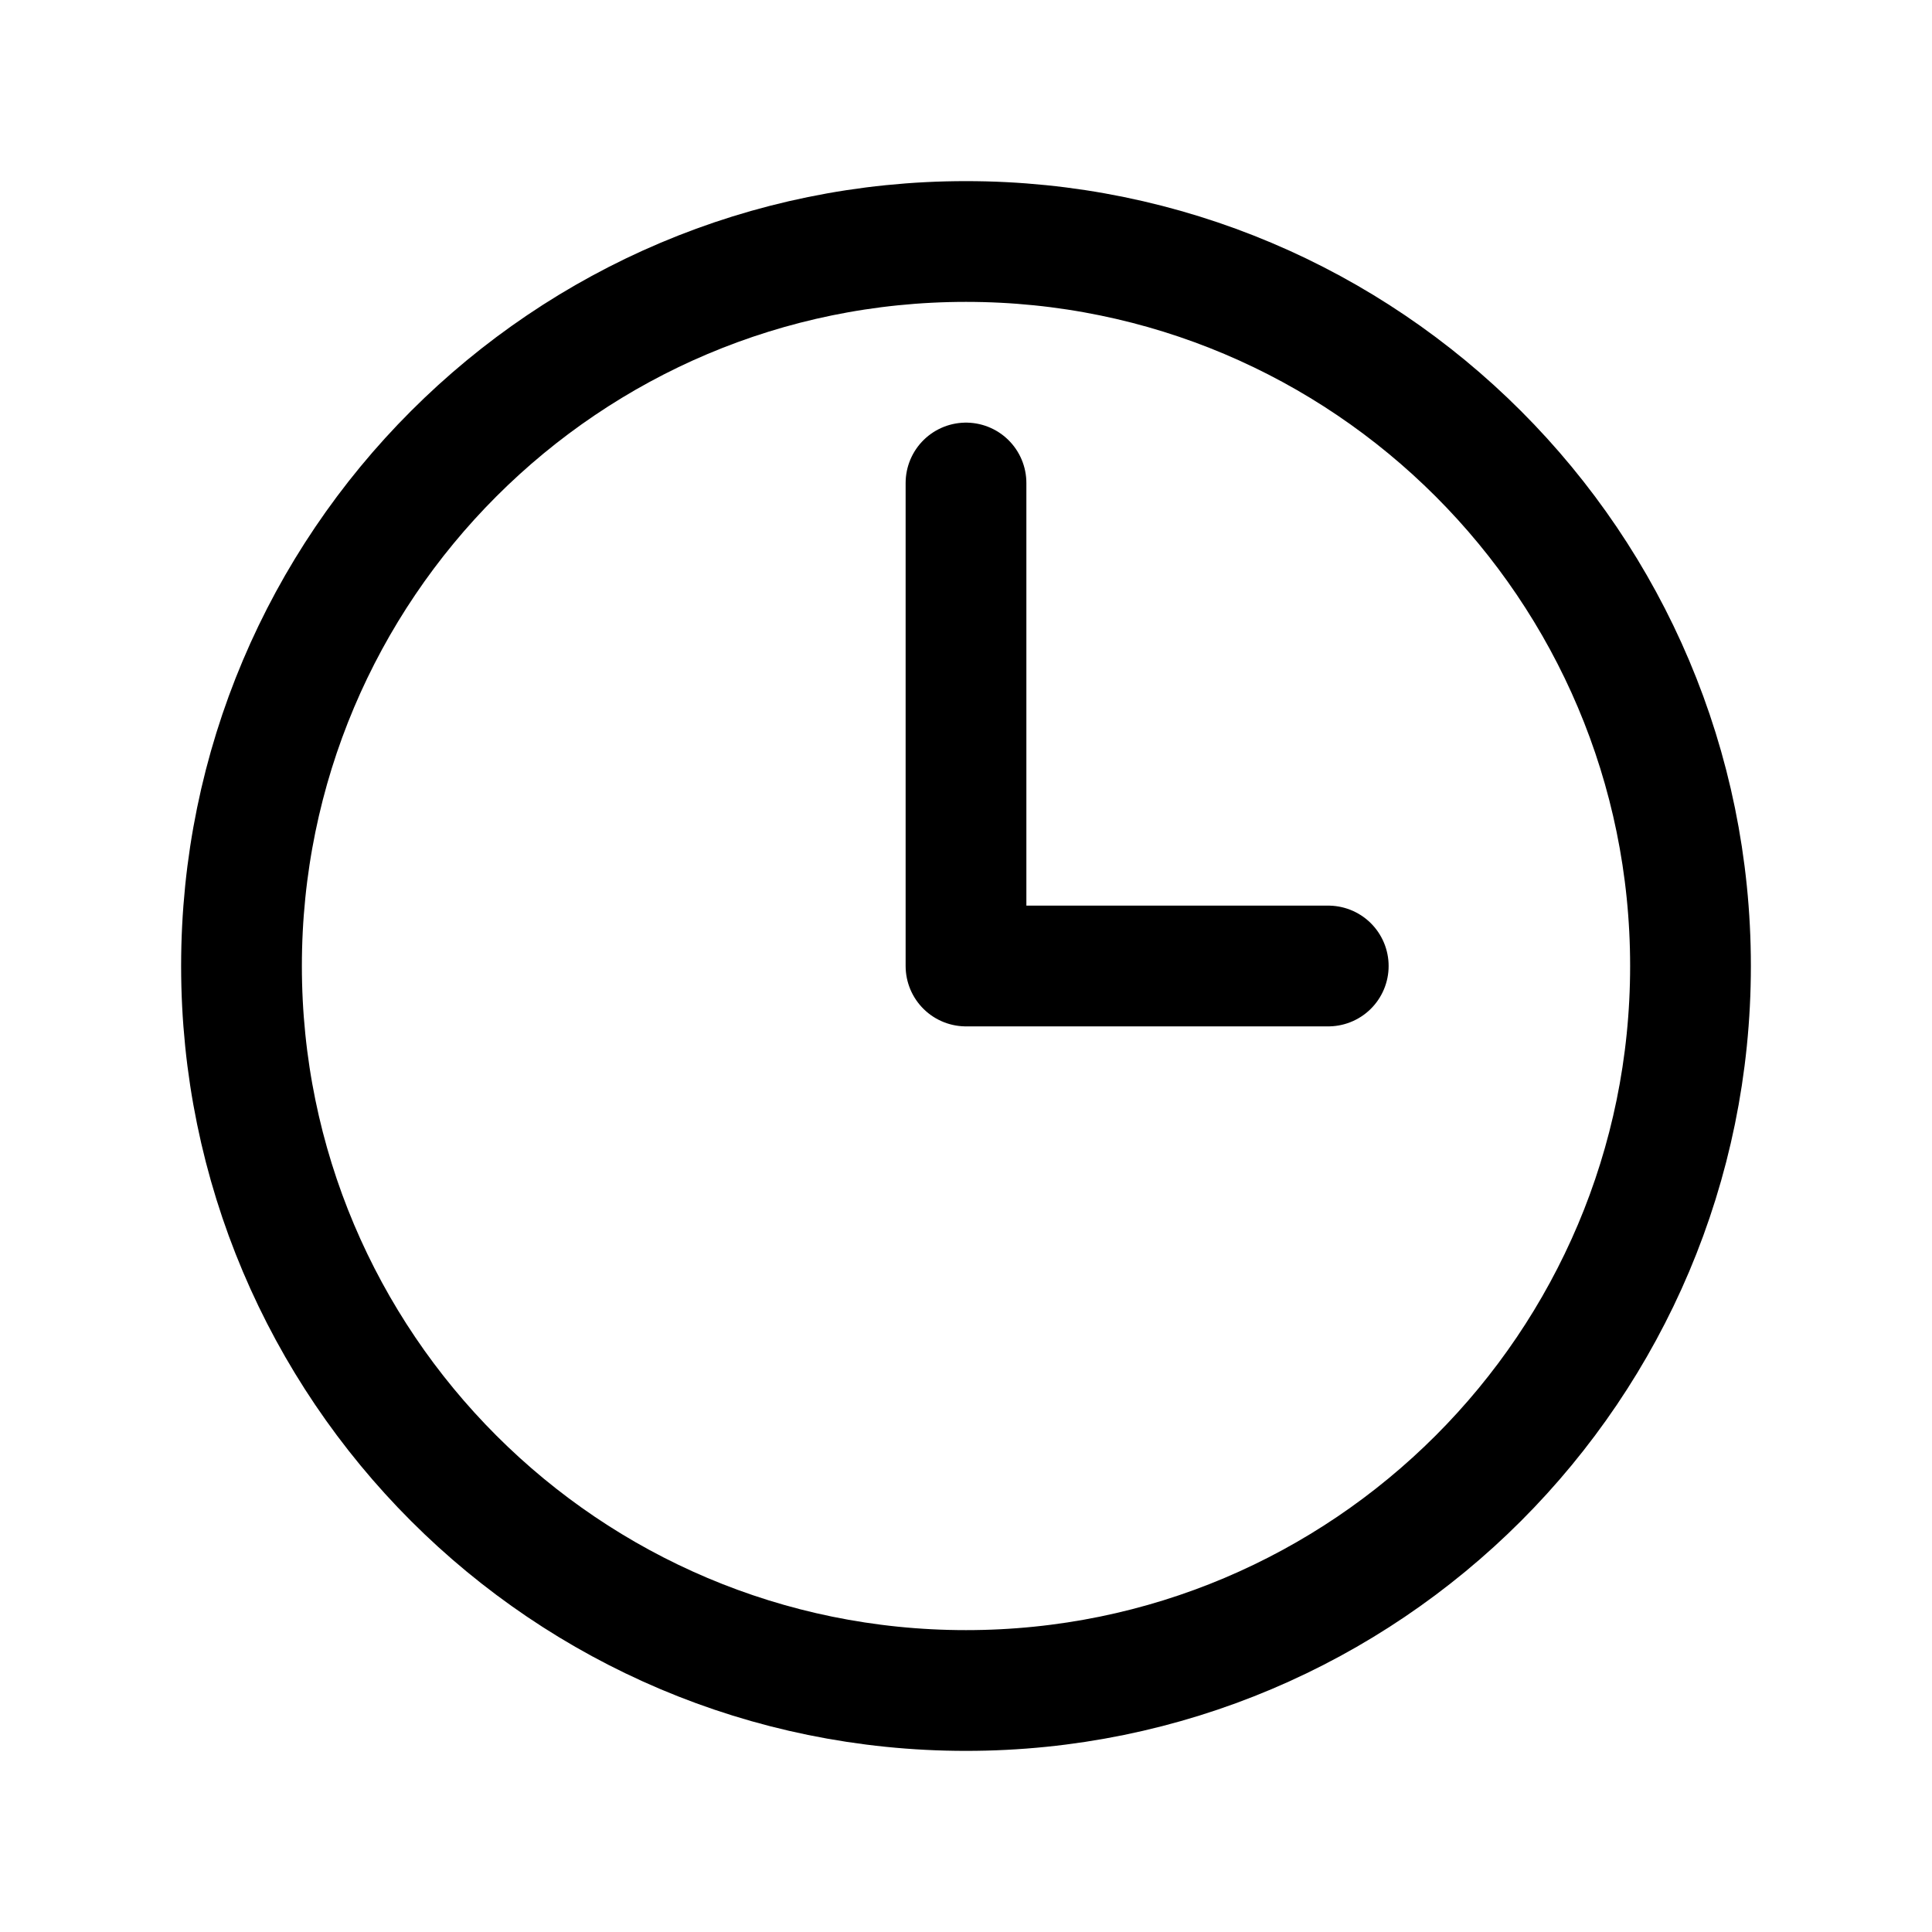
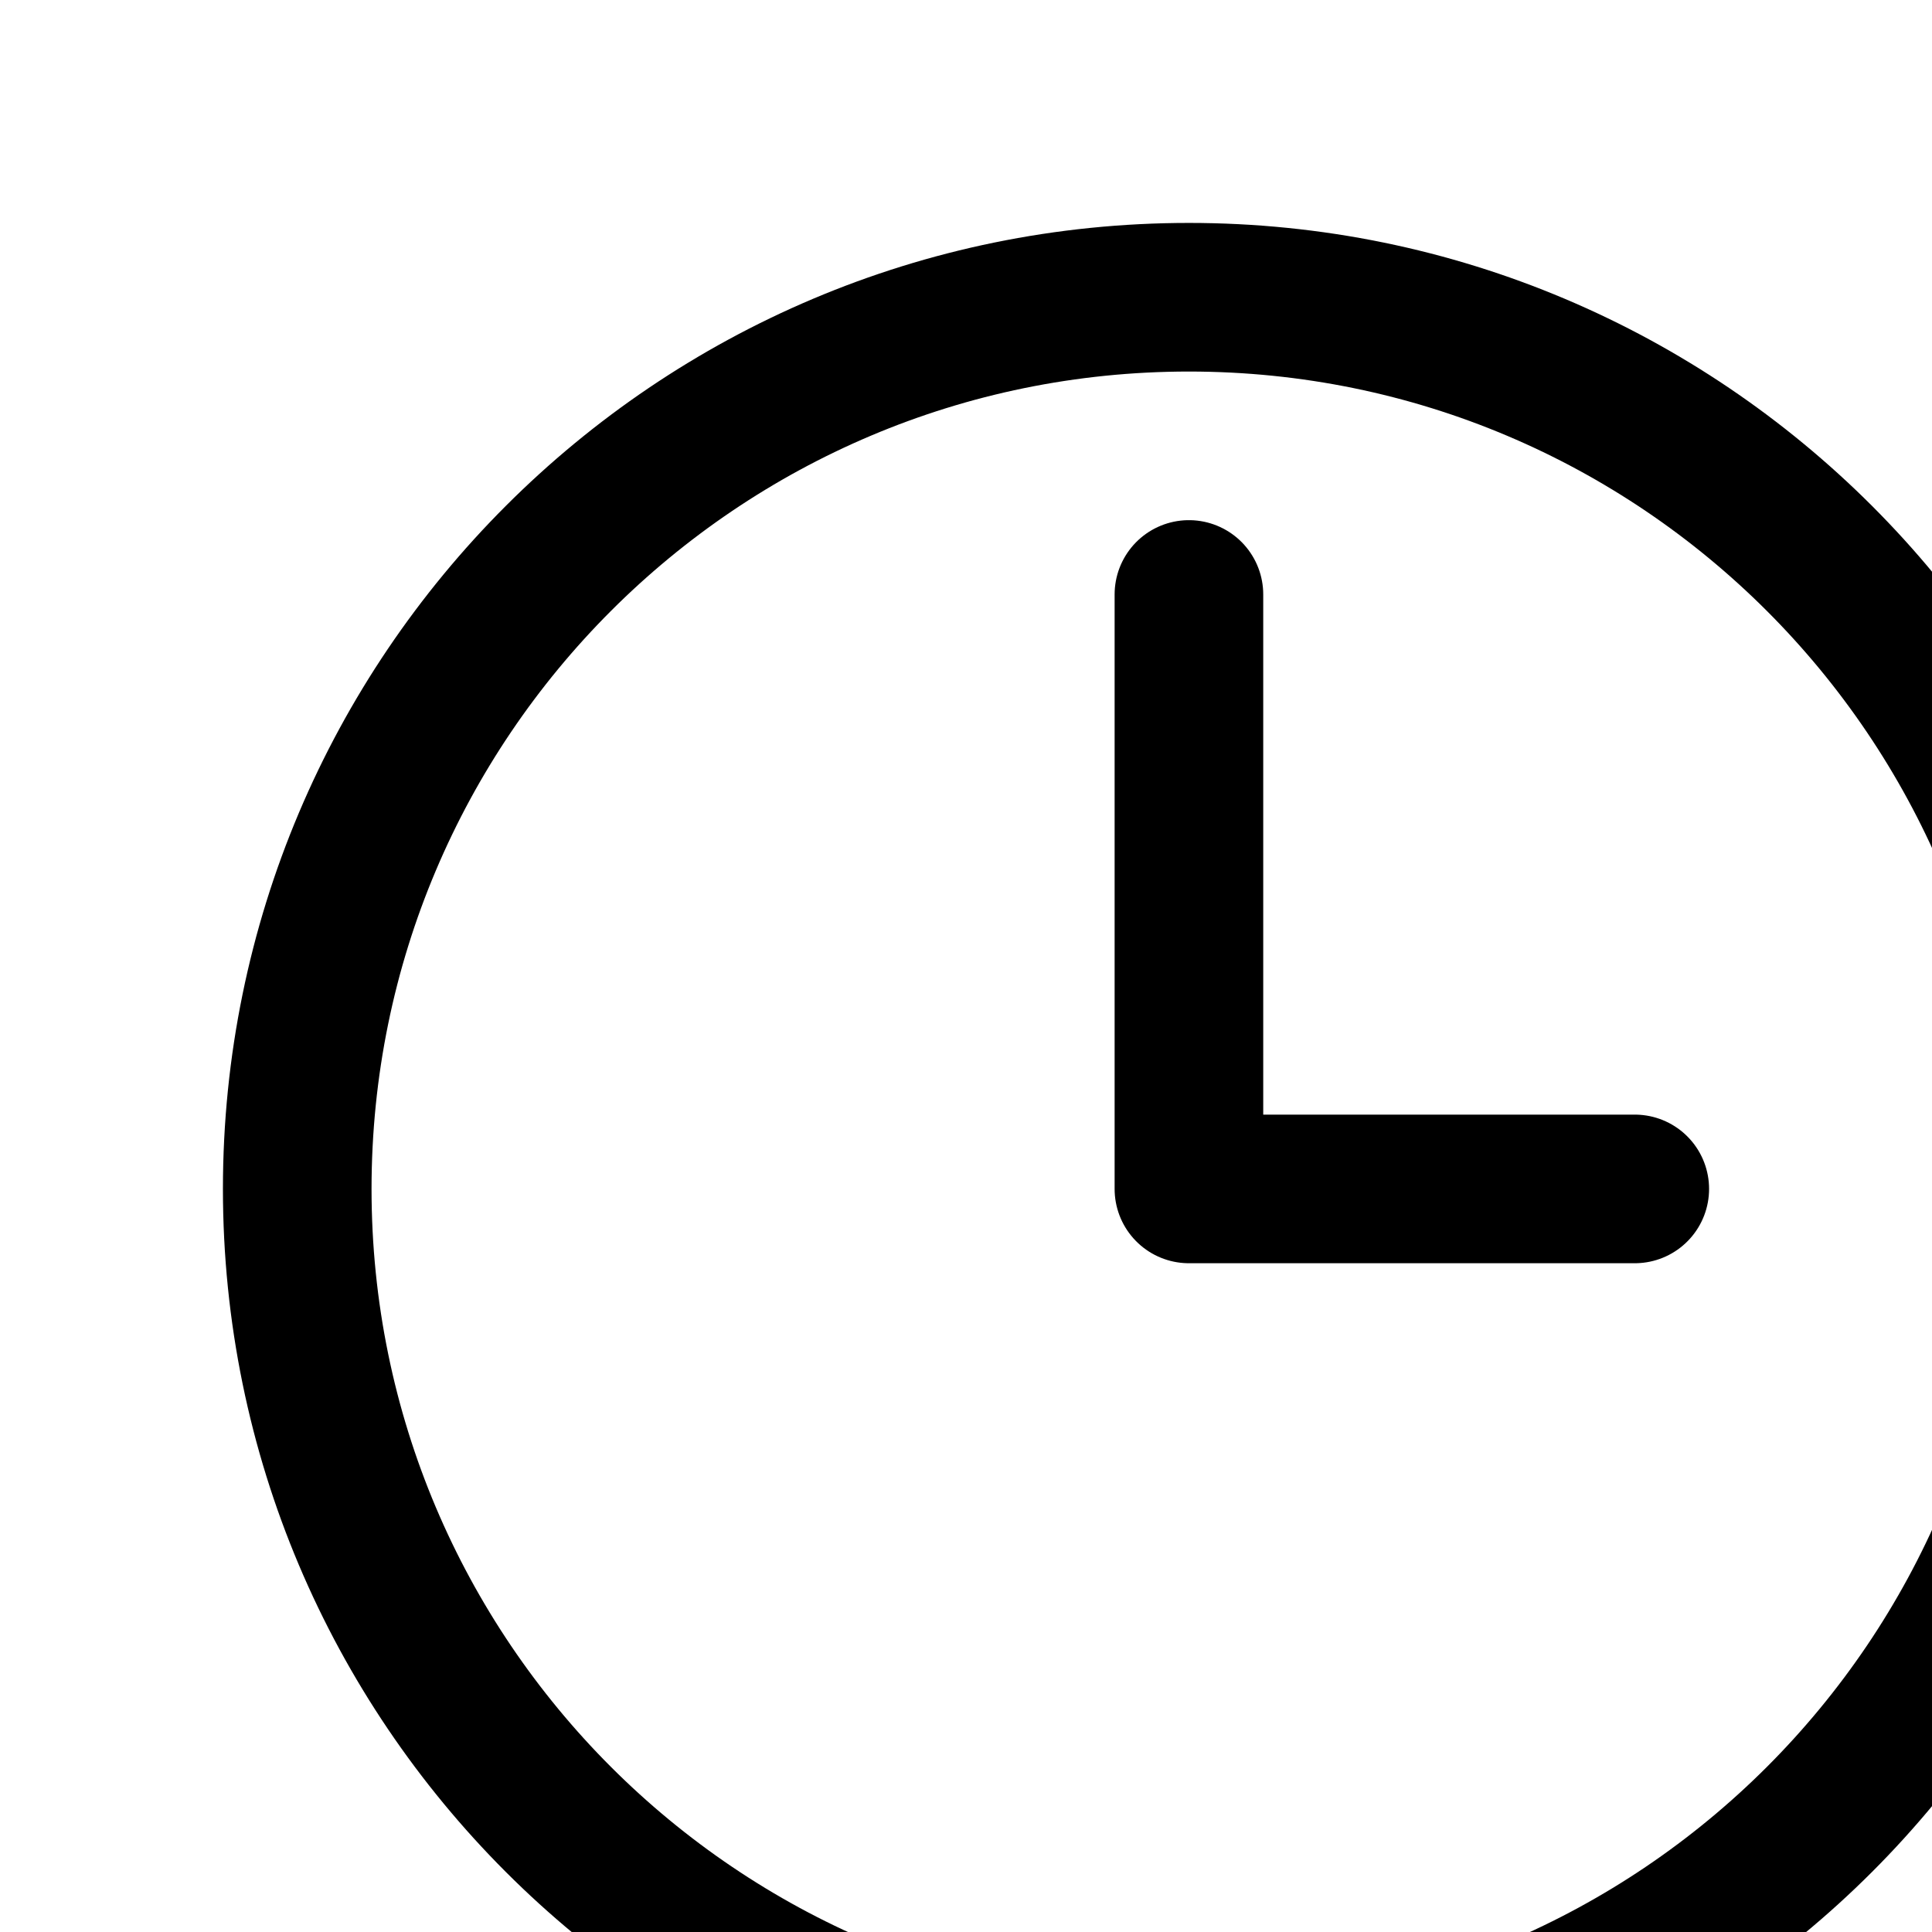
- <svg xmlns="http://www.w3.org/2000/svg" fill="none" viewBox="0 0 24 24" stroke-width="1.5" stroke="currentColor" aria-hidden="true">
-   <path stroke-linecap="round" stroke-linejoin="round" d="M12 6v6h4.5m4.5 0a9 9 0 11-18 0 9 9 0 0118 0z" />
+ <svg xmlns="http://www.w3.org/2000/svg" fill="none" viewbox="0 0 24 24" stroke-width="1.5" stroke="currentcolor" aria-hidden="true">
+   <path stroke-linecap="round" stroke-linejoin="round" d="m12 6v6h4.5m4.5 0a9 9 0 11-18 0 9 9 0 0118 0z" />
</svg>
